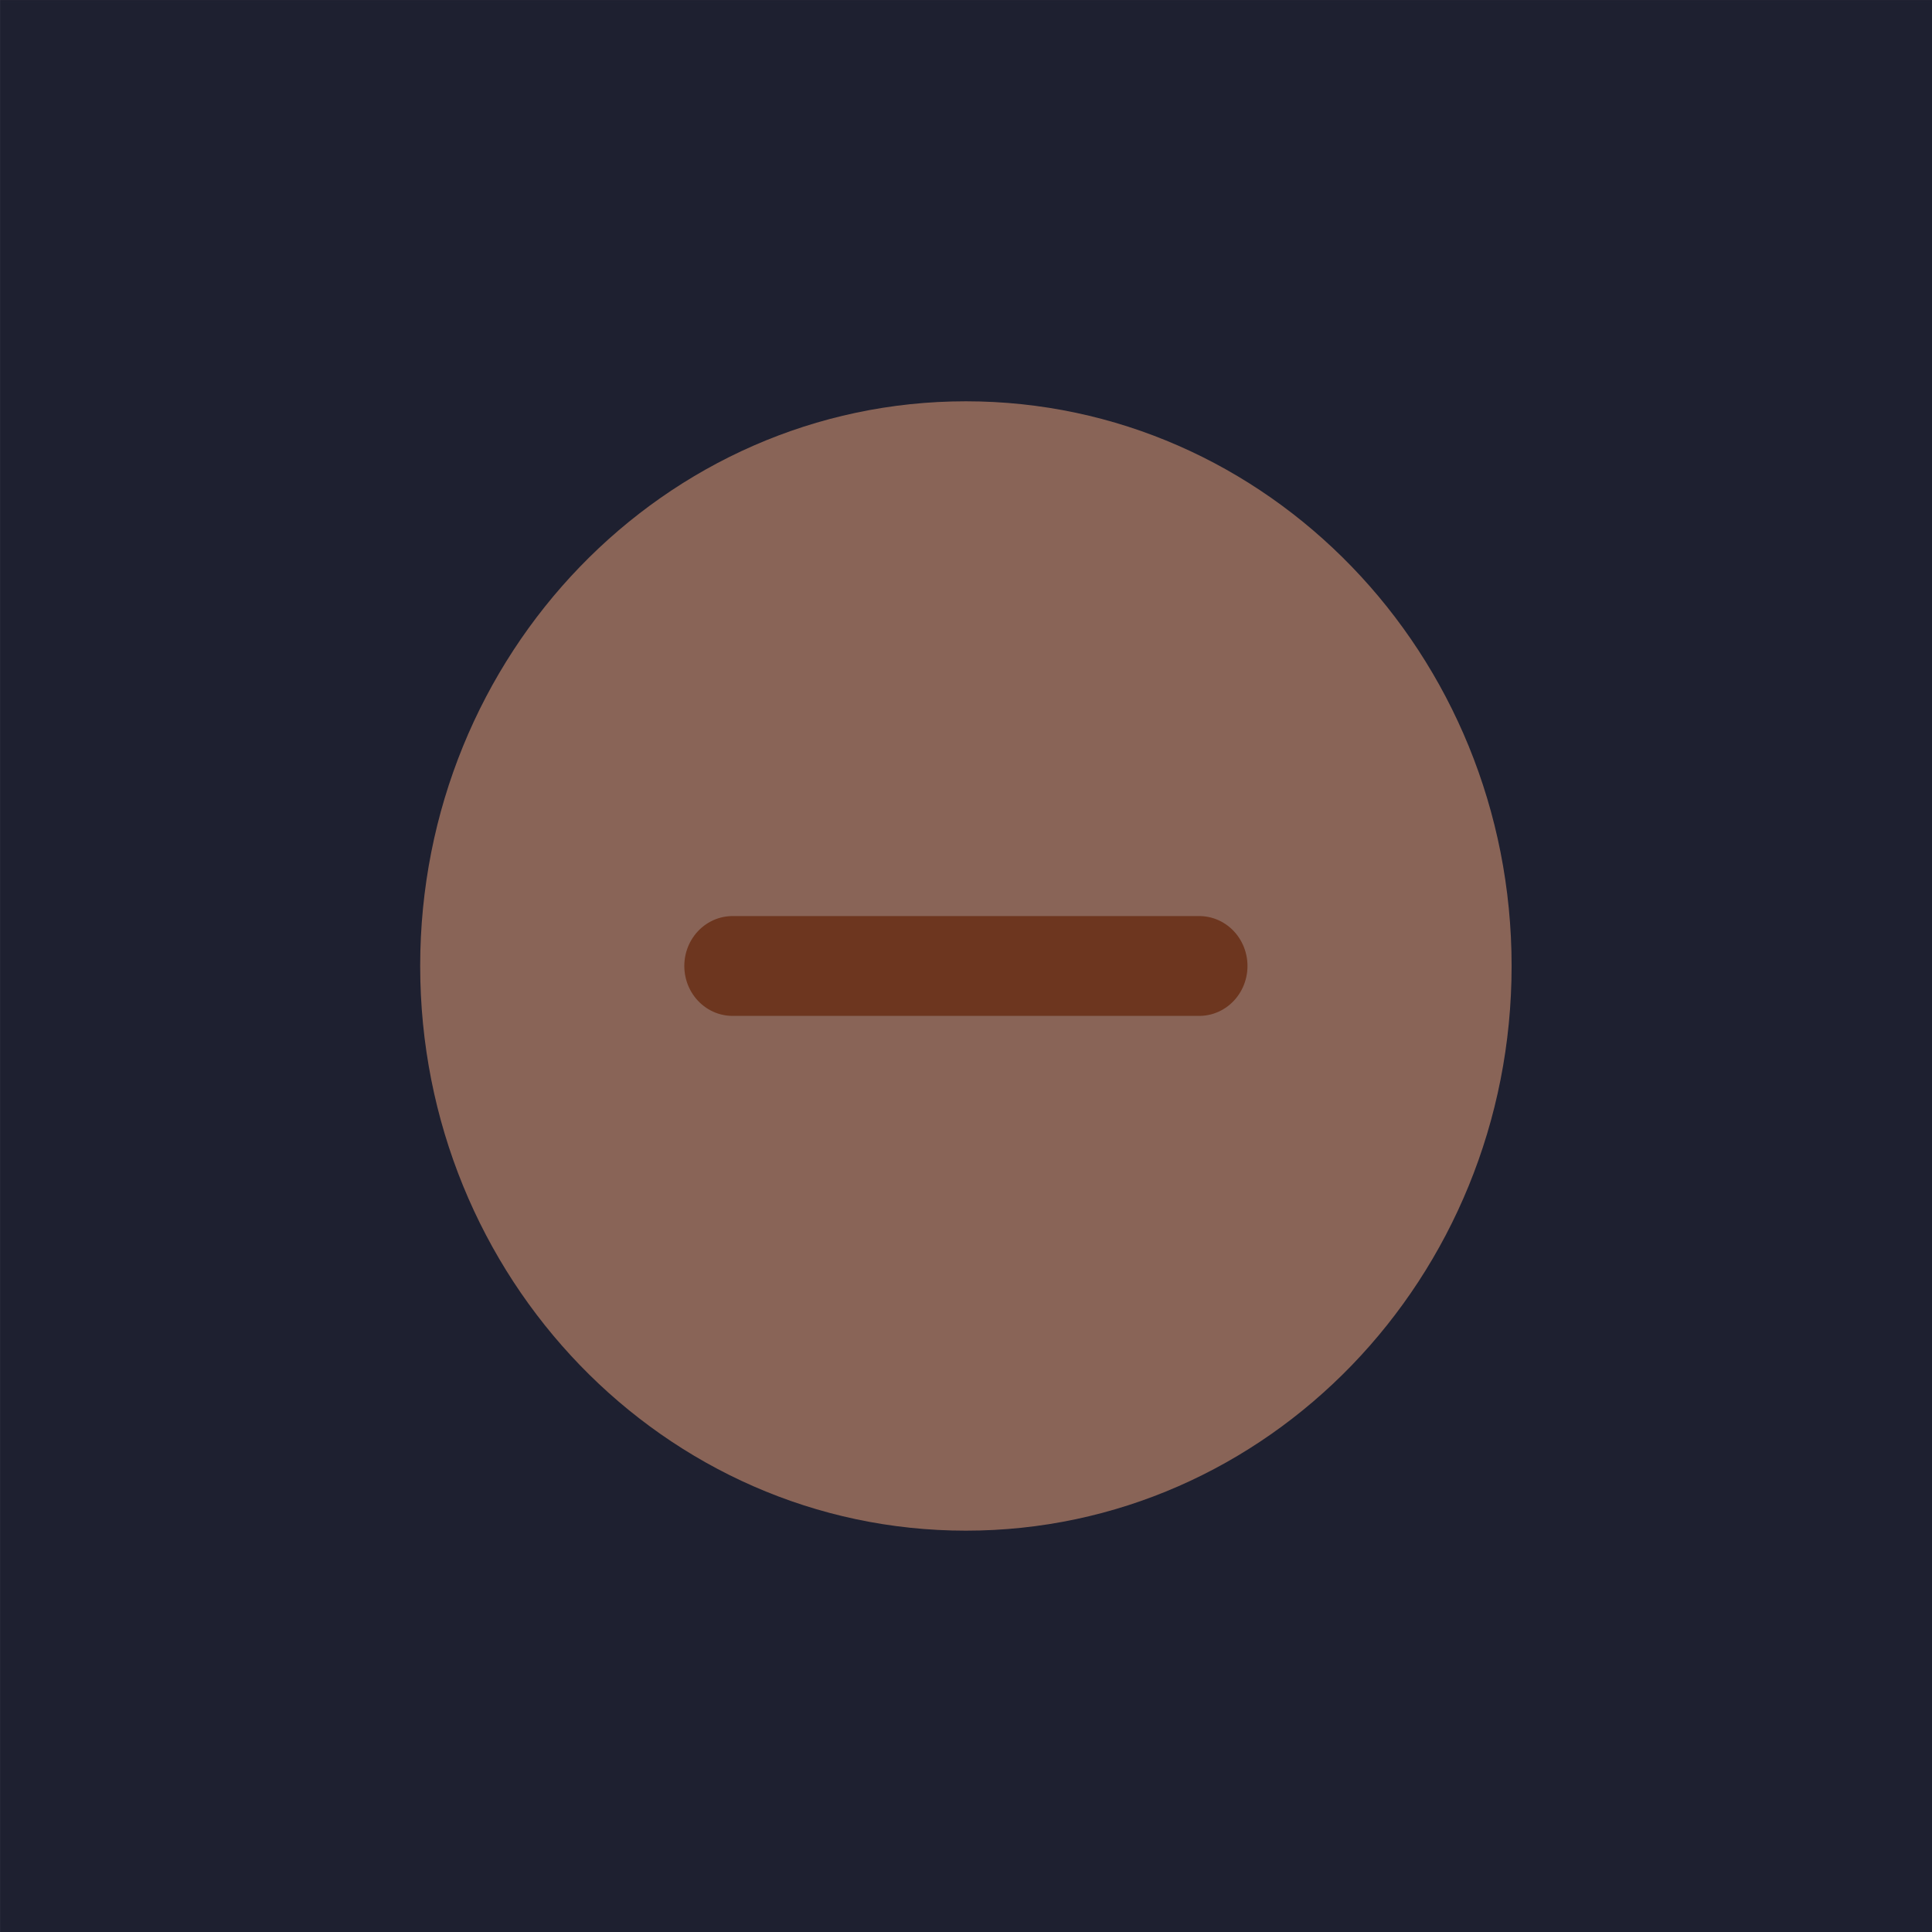
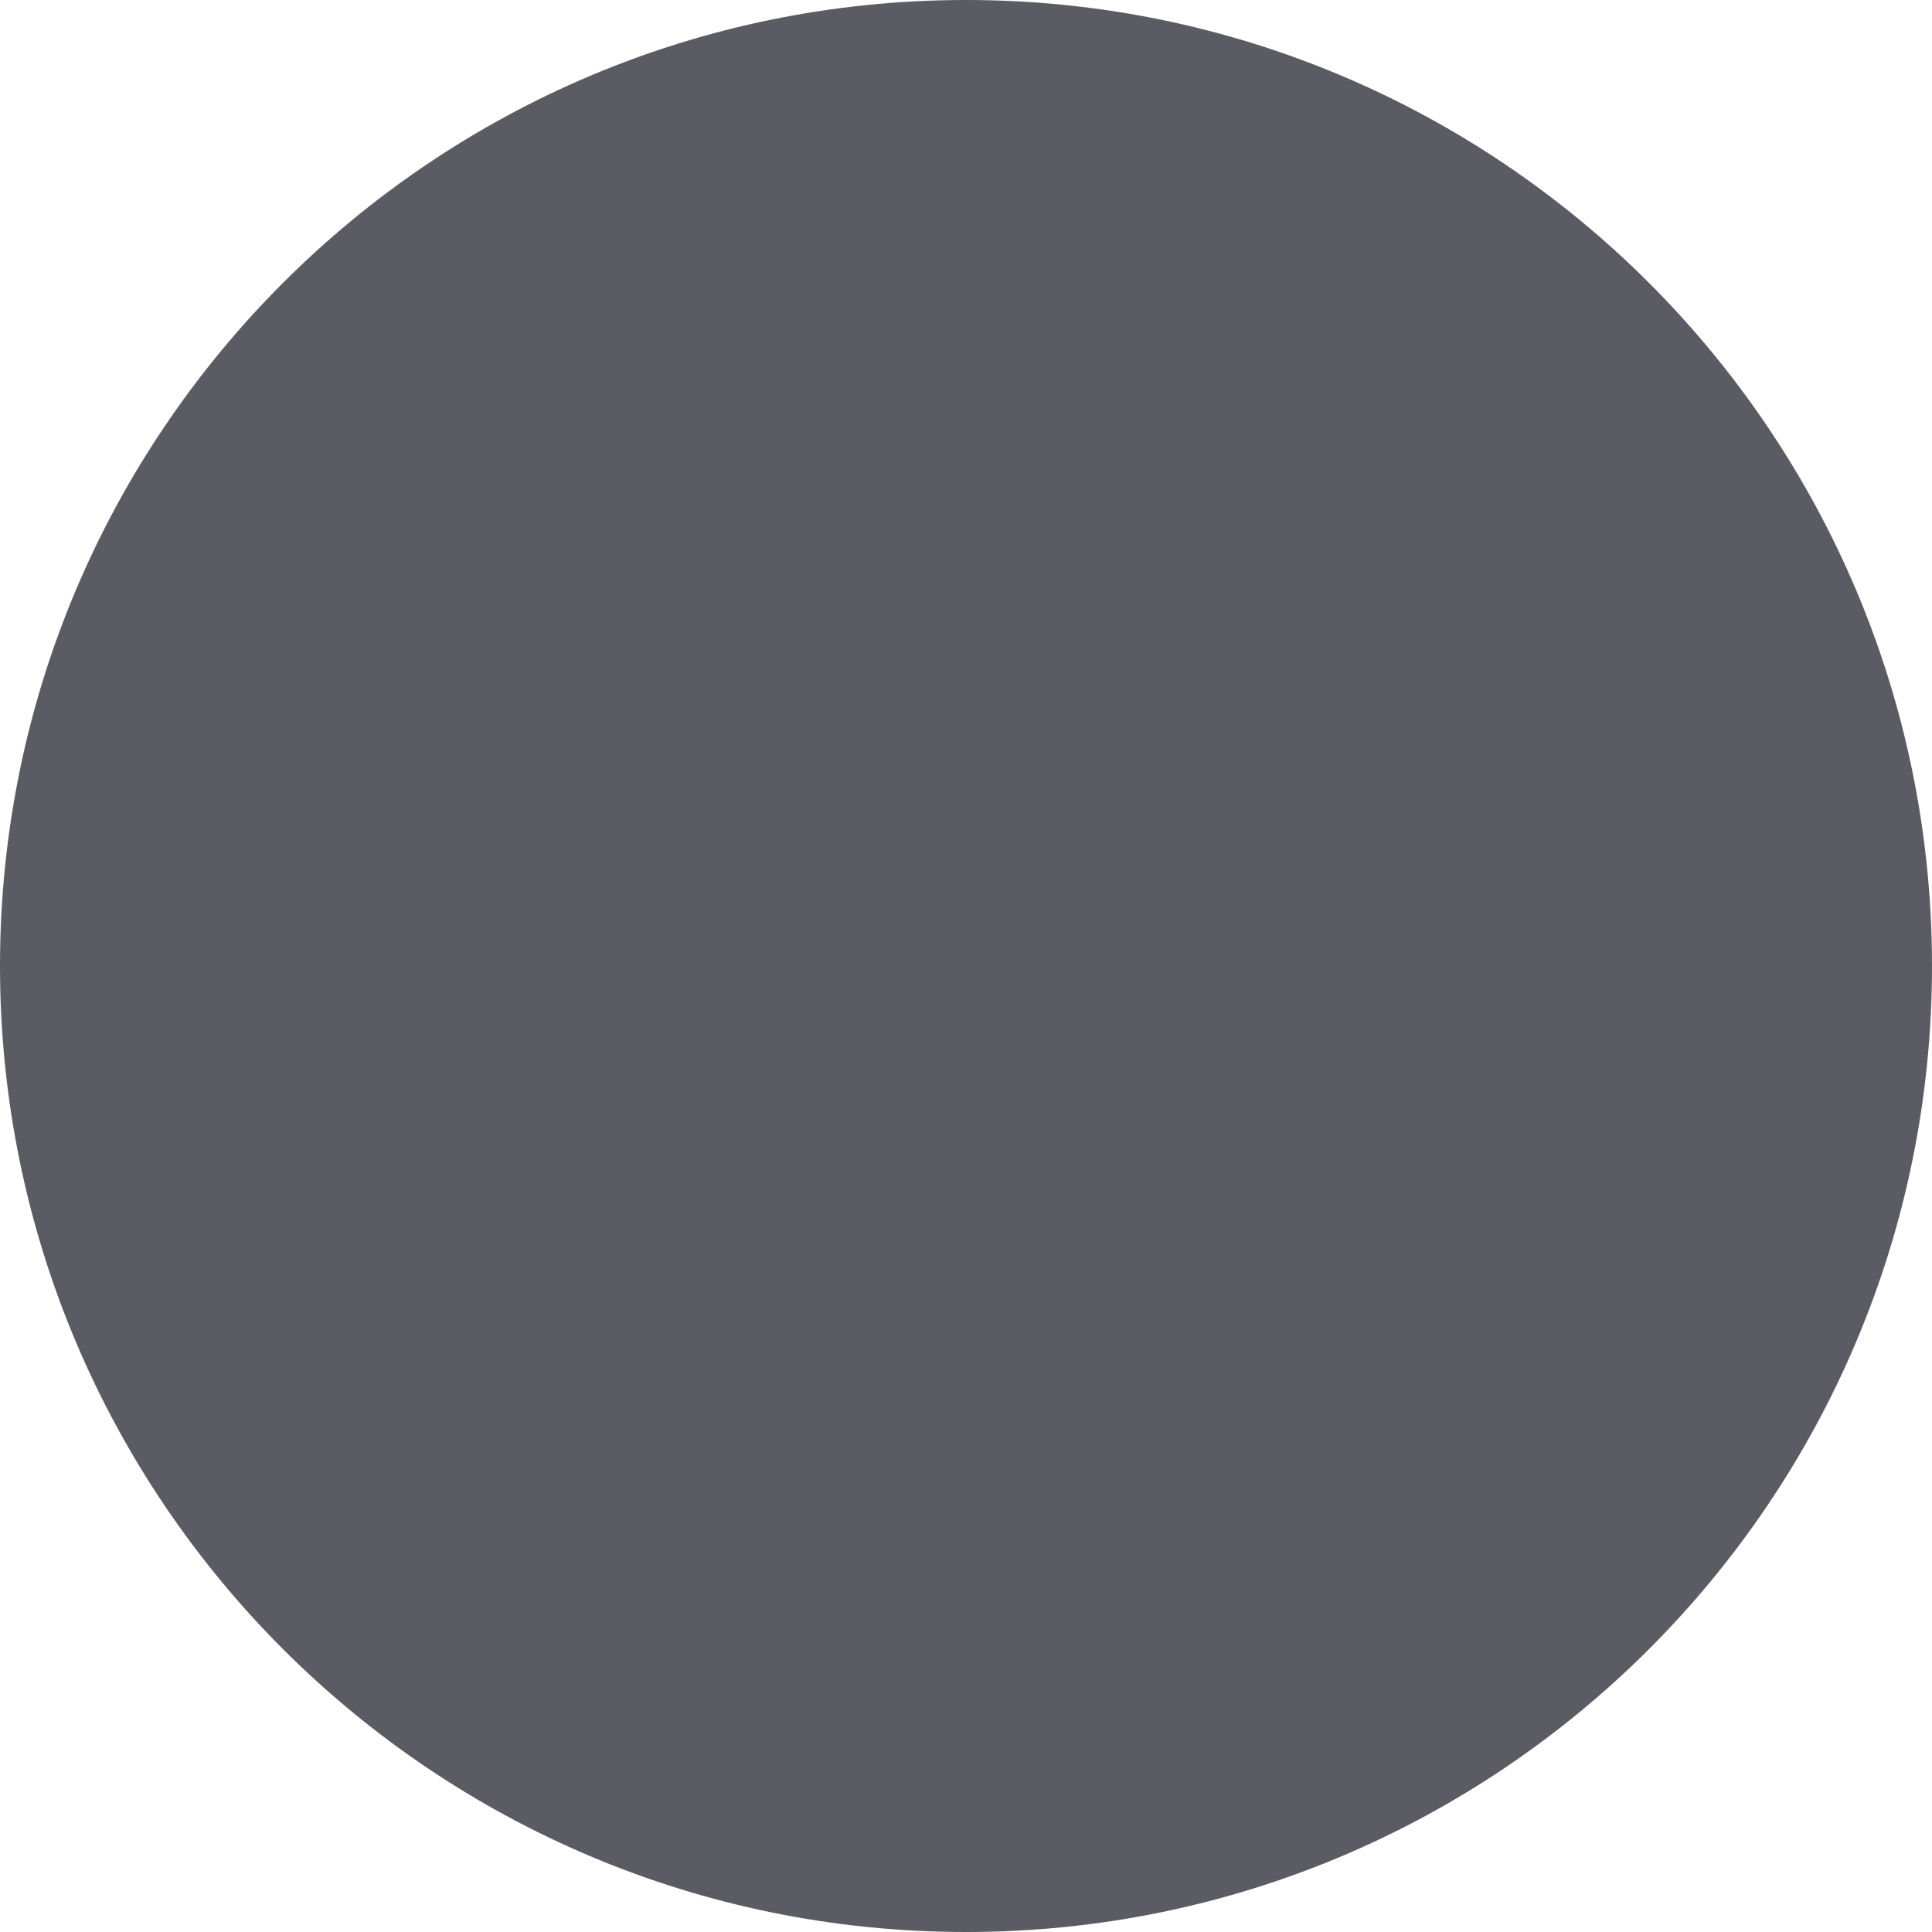
<svg xmlns="http://www.w3.org/2000/svg" viewBox="0 0 50 50" version="1.2" baseProfile="tiny">
  <defs>
</defs>
  <g fill="none" stroke="black" stroke-width="1" fill-rule="evenodd" stroke-linecap="square" stroke-linejoin="bevel">
-     <g fill="#1e2030" fill-opacity="1" stroke="none" transform="matrix(1.61068,0,0,1.66667,-11.2403,-73.6114)" font-family="Noto Sans" font-size="12" font-weight="400" font-style="normal">
-       <rect x="6.979" y="44.167" width="31.043" height="30" />
+     <g fill="#5b5c63" fill-opacity="1" stroke="none" transform="matrix(0.0548323,0,0,-0.0548325,-0.0249125,48.9938)" font-family="Noto Sans" font-size="12" font-weight="400" font-style="normal">
+       <path vector-effect="none" fill-rule="evenodd" d="M456.39,-18.35 C708.196,-18.35 912.325,185.776 912.325,437.585 C912.325,689.387 708.196,893.517 456.39,893.517 C204.584,893.517 0.454,689.387 0.454,437.585 C0.454,185.776 204.584,-18.35 456.39,-18.35 " />
    </g>
-     <g fill="#f5a97f" fill-opacity="1" stroke="none" transform="matrix(9.42162,0,0,9.74915,-1133.57,-879.868)" font-family="Noto Sans" font-size="12" font-weight="400" font-style="normal">
-       <circle cx="122.969" cy="92.815" r="1.499" />
-     </g>
-     <g fill="none" stroke="#bd4d0f" stroke-opacity="1" stroke-width="0.265" stroke-linecap="round" stroke-linejoin="round" transform="matrix(9.42162,0,0,9.74915,-1133.57,-879.868)" font-family="Noto Sans" font-size="12" font-weight="400" font-style="normal">
-       <path vector-effect="none" fill-rule="nonzero" d="M122.328,92.815 L123.61,92.815" />
-     </g>
-     <g fill="#1e2030" fill-opacity="1" stroke="none" transform="matrix(1.61068,0,0,1.66667,-373.661,-73.6113)" font-family="Noto Sans" font-size="12" font-weight="400" font-style="normal" opacity="0.5">
-       <rect x="232.012" y="44.21" width="30.998" height="29.87" />
+     <g fill="#5b5c63" fill-opacity="1" stroke="none" transform="matrix(0.0548323,0,0,-0.0548325,-0.0249125,48.9938)" font-family="Noto Sans" font-size="12" font-weight="400" font-style="normal">
+       <path vector-effect="none" fill-rule="evenodd" d="M456.39,20.425 C686.779,20.425 873.549,207.193 873.549,437.585 C873.549,667.969 686.779,854.741 456.39,854.741 C226.001,854.741 39.23,667.969 39.23,437.585 C39.23,207.193 226.001,20.425 456.39,20.425 " />
    </g>
    <g fill="none" stroke="#000000" stroke-opacity="1" stroke-width="1" stroke-linecap="square" stroke-linejoin="bevel" transform="matrix(1,0,0,1,0,0)" font-family="Noto Sans" font-size="12" font-weight="400" font-style="normal">
</g>
  </g>
</svg>
